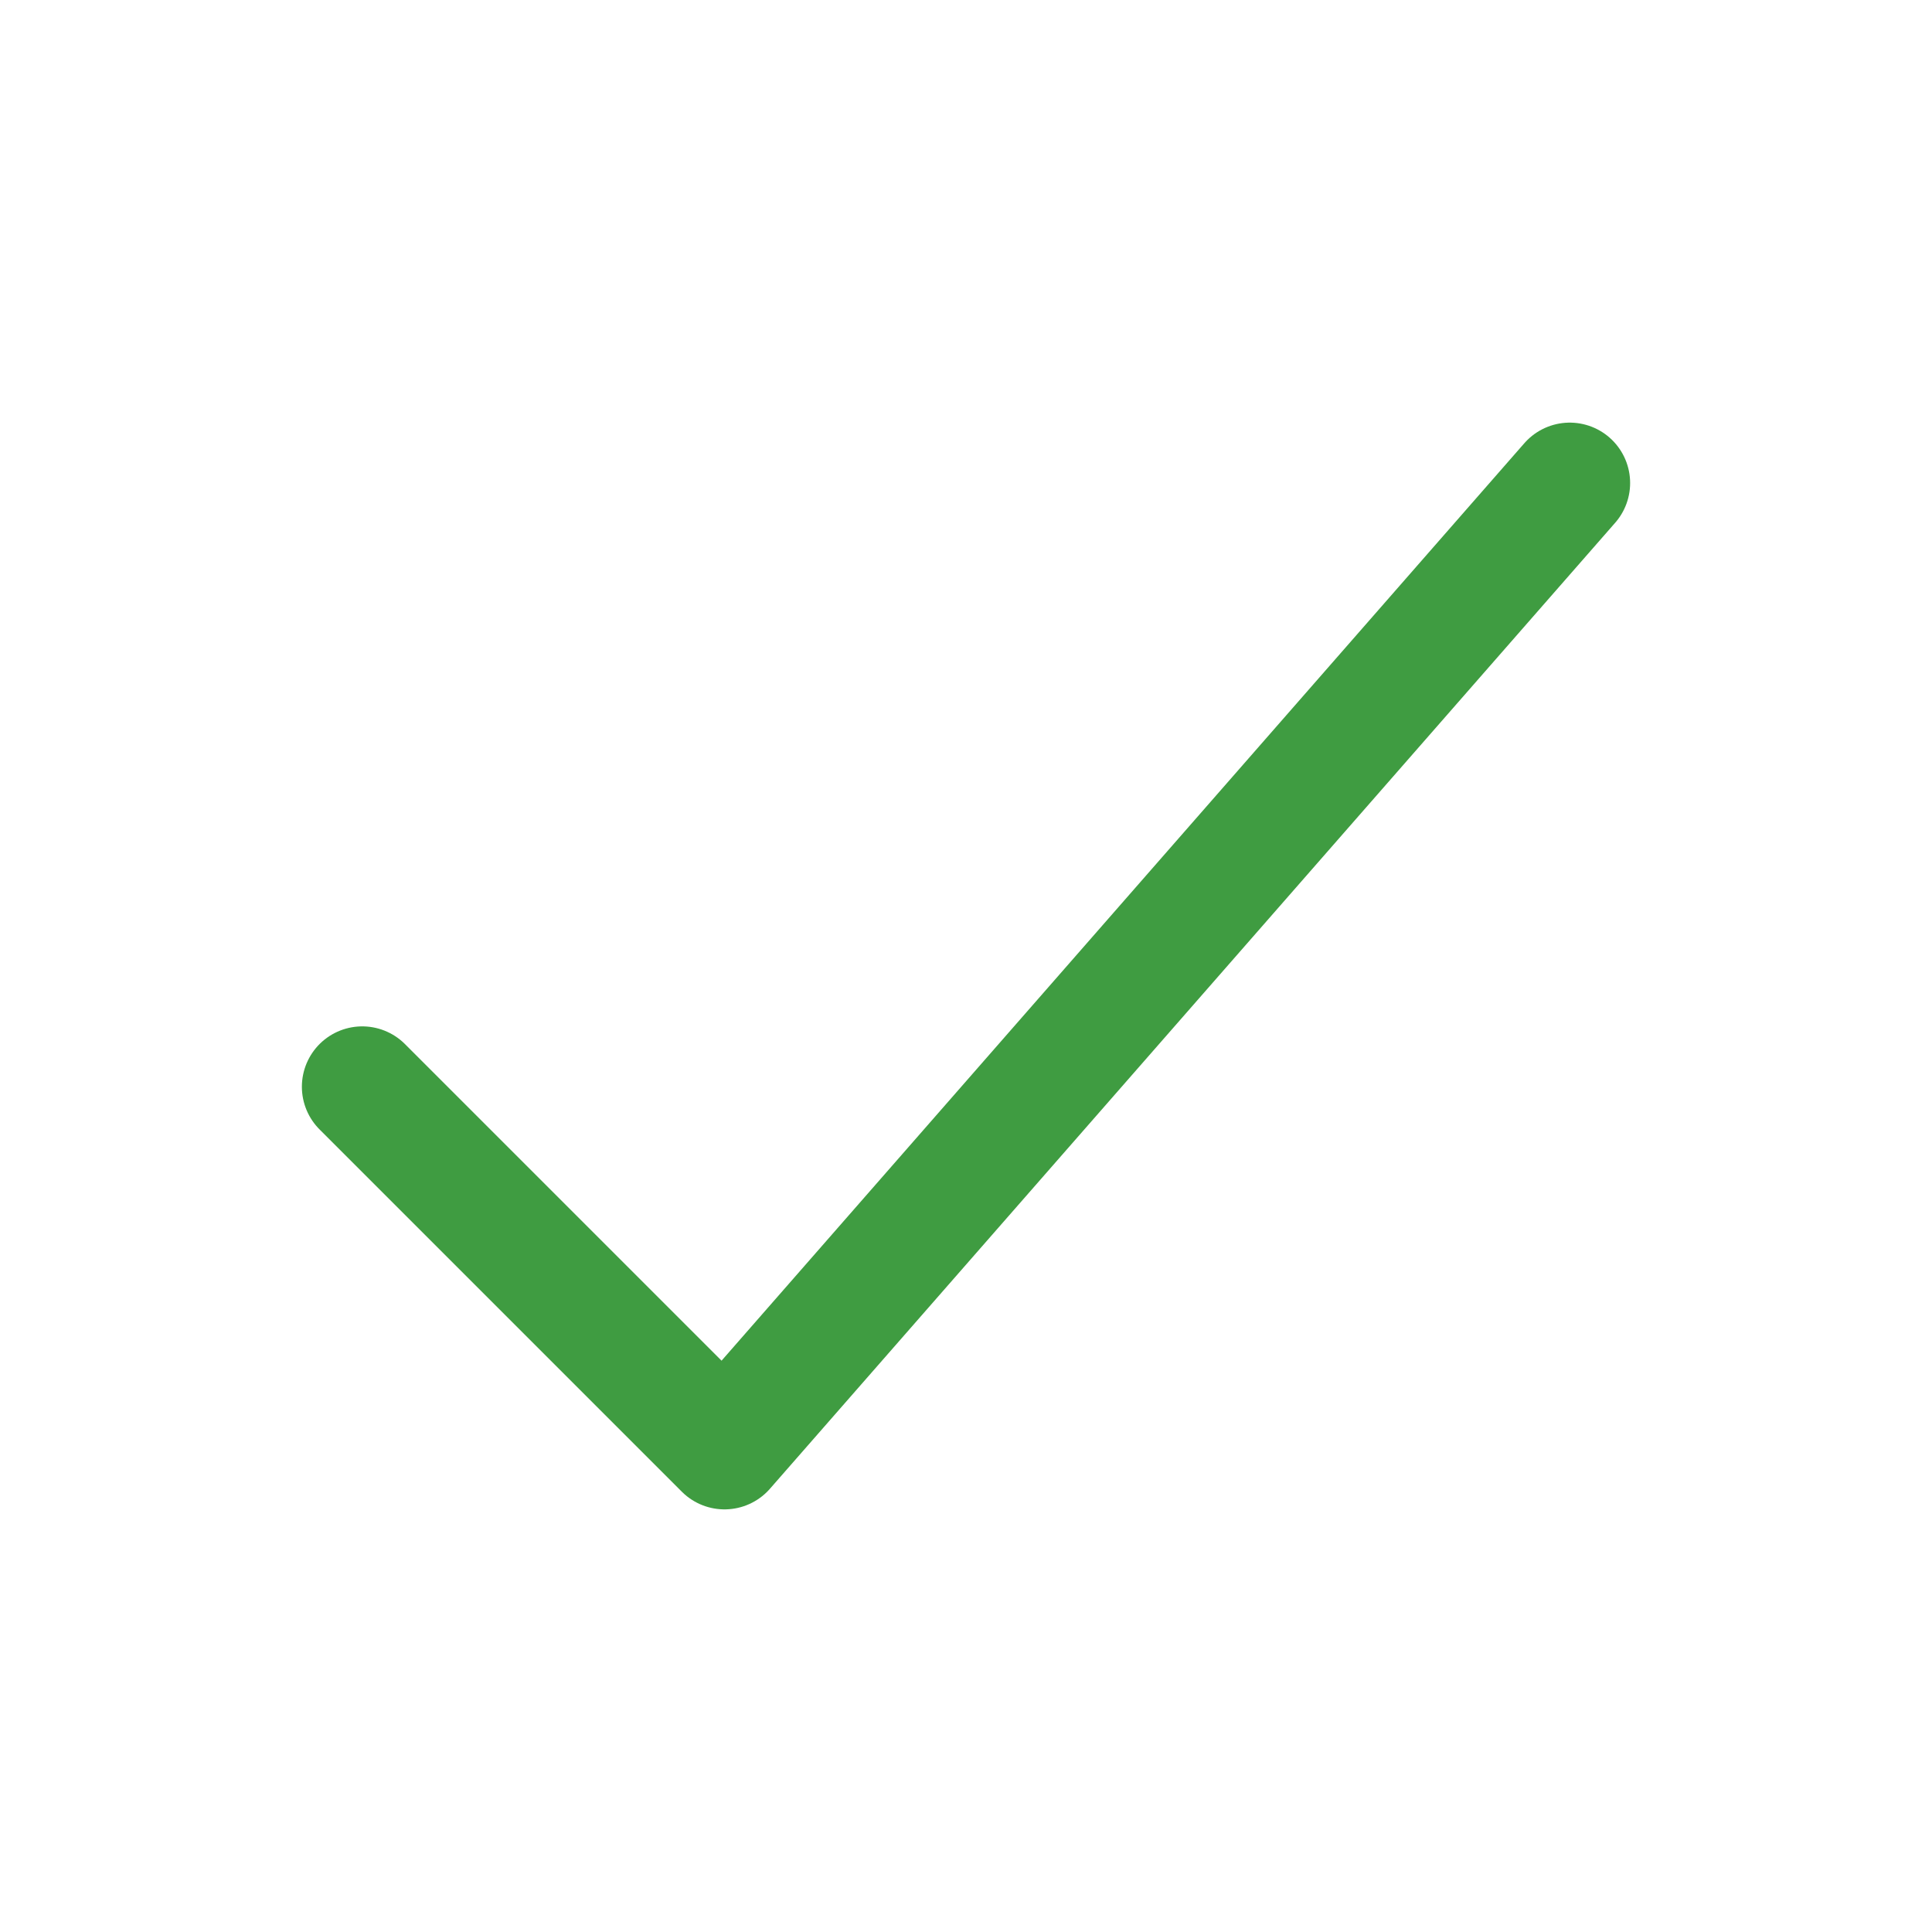
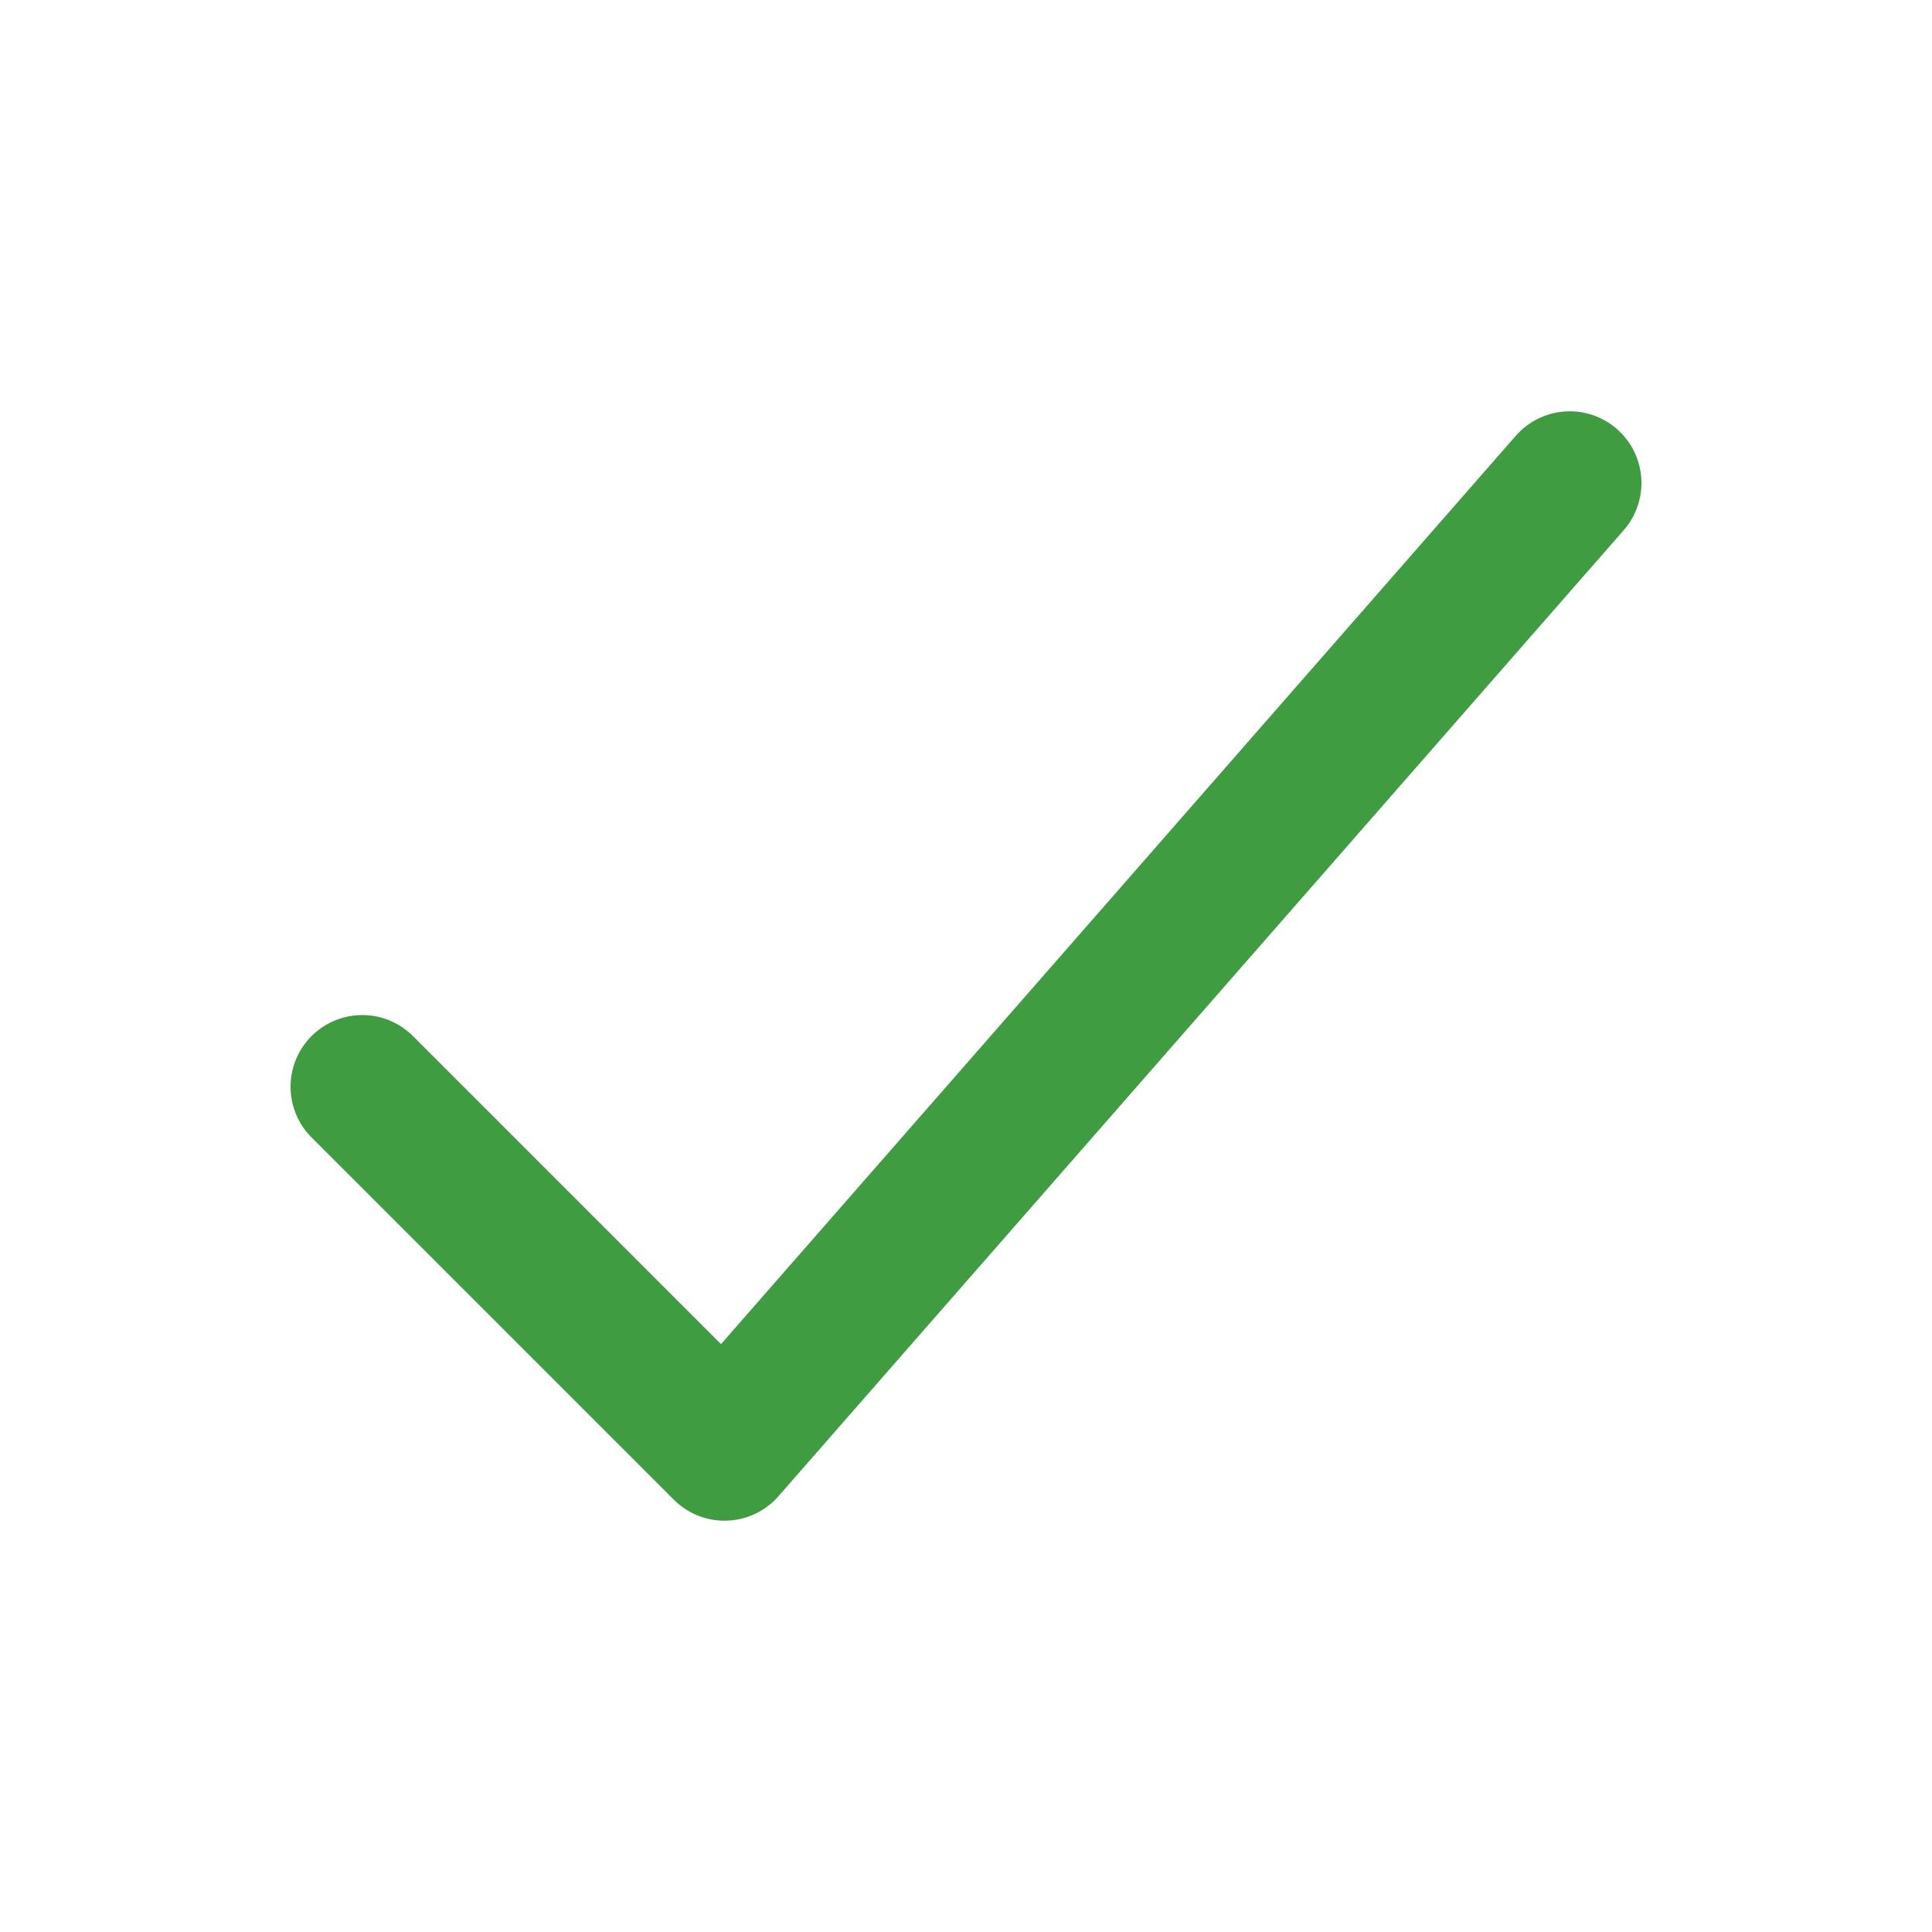
- <svg xmlns="http://www.w3.org/2000/svg" width="22px" height="22px" viewBox="0 0 512 512">
-   <polyline points="416 128 192 384 96 288" style="fill:none;stroke:#3F9C41;stroke-linecap:round;stroke-linejoin:round;stroke-width:32px" />
+ <svg xmlns="http://www.w3.org/2000/svg" width="35px" height="35px" viewBox="0 0 512 512">
+   <polyline points="416 128 192 384 96 288" style="fill:none;stroke:#3F9C41;stroke-linecap:round;stroke-linejoin:round;stroke-width:38px" />
</svg>
